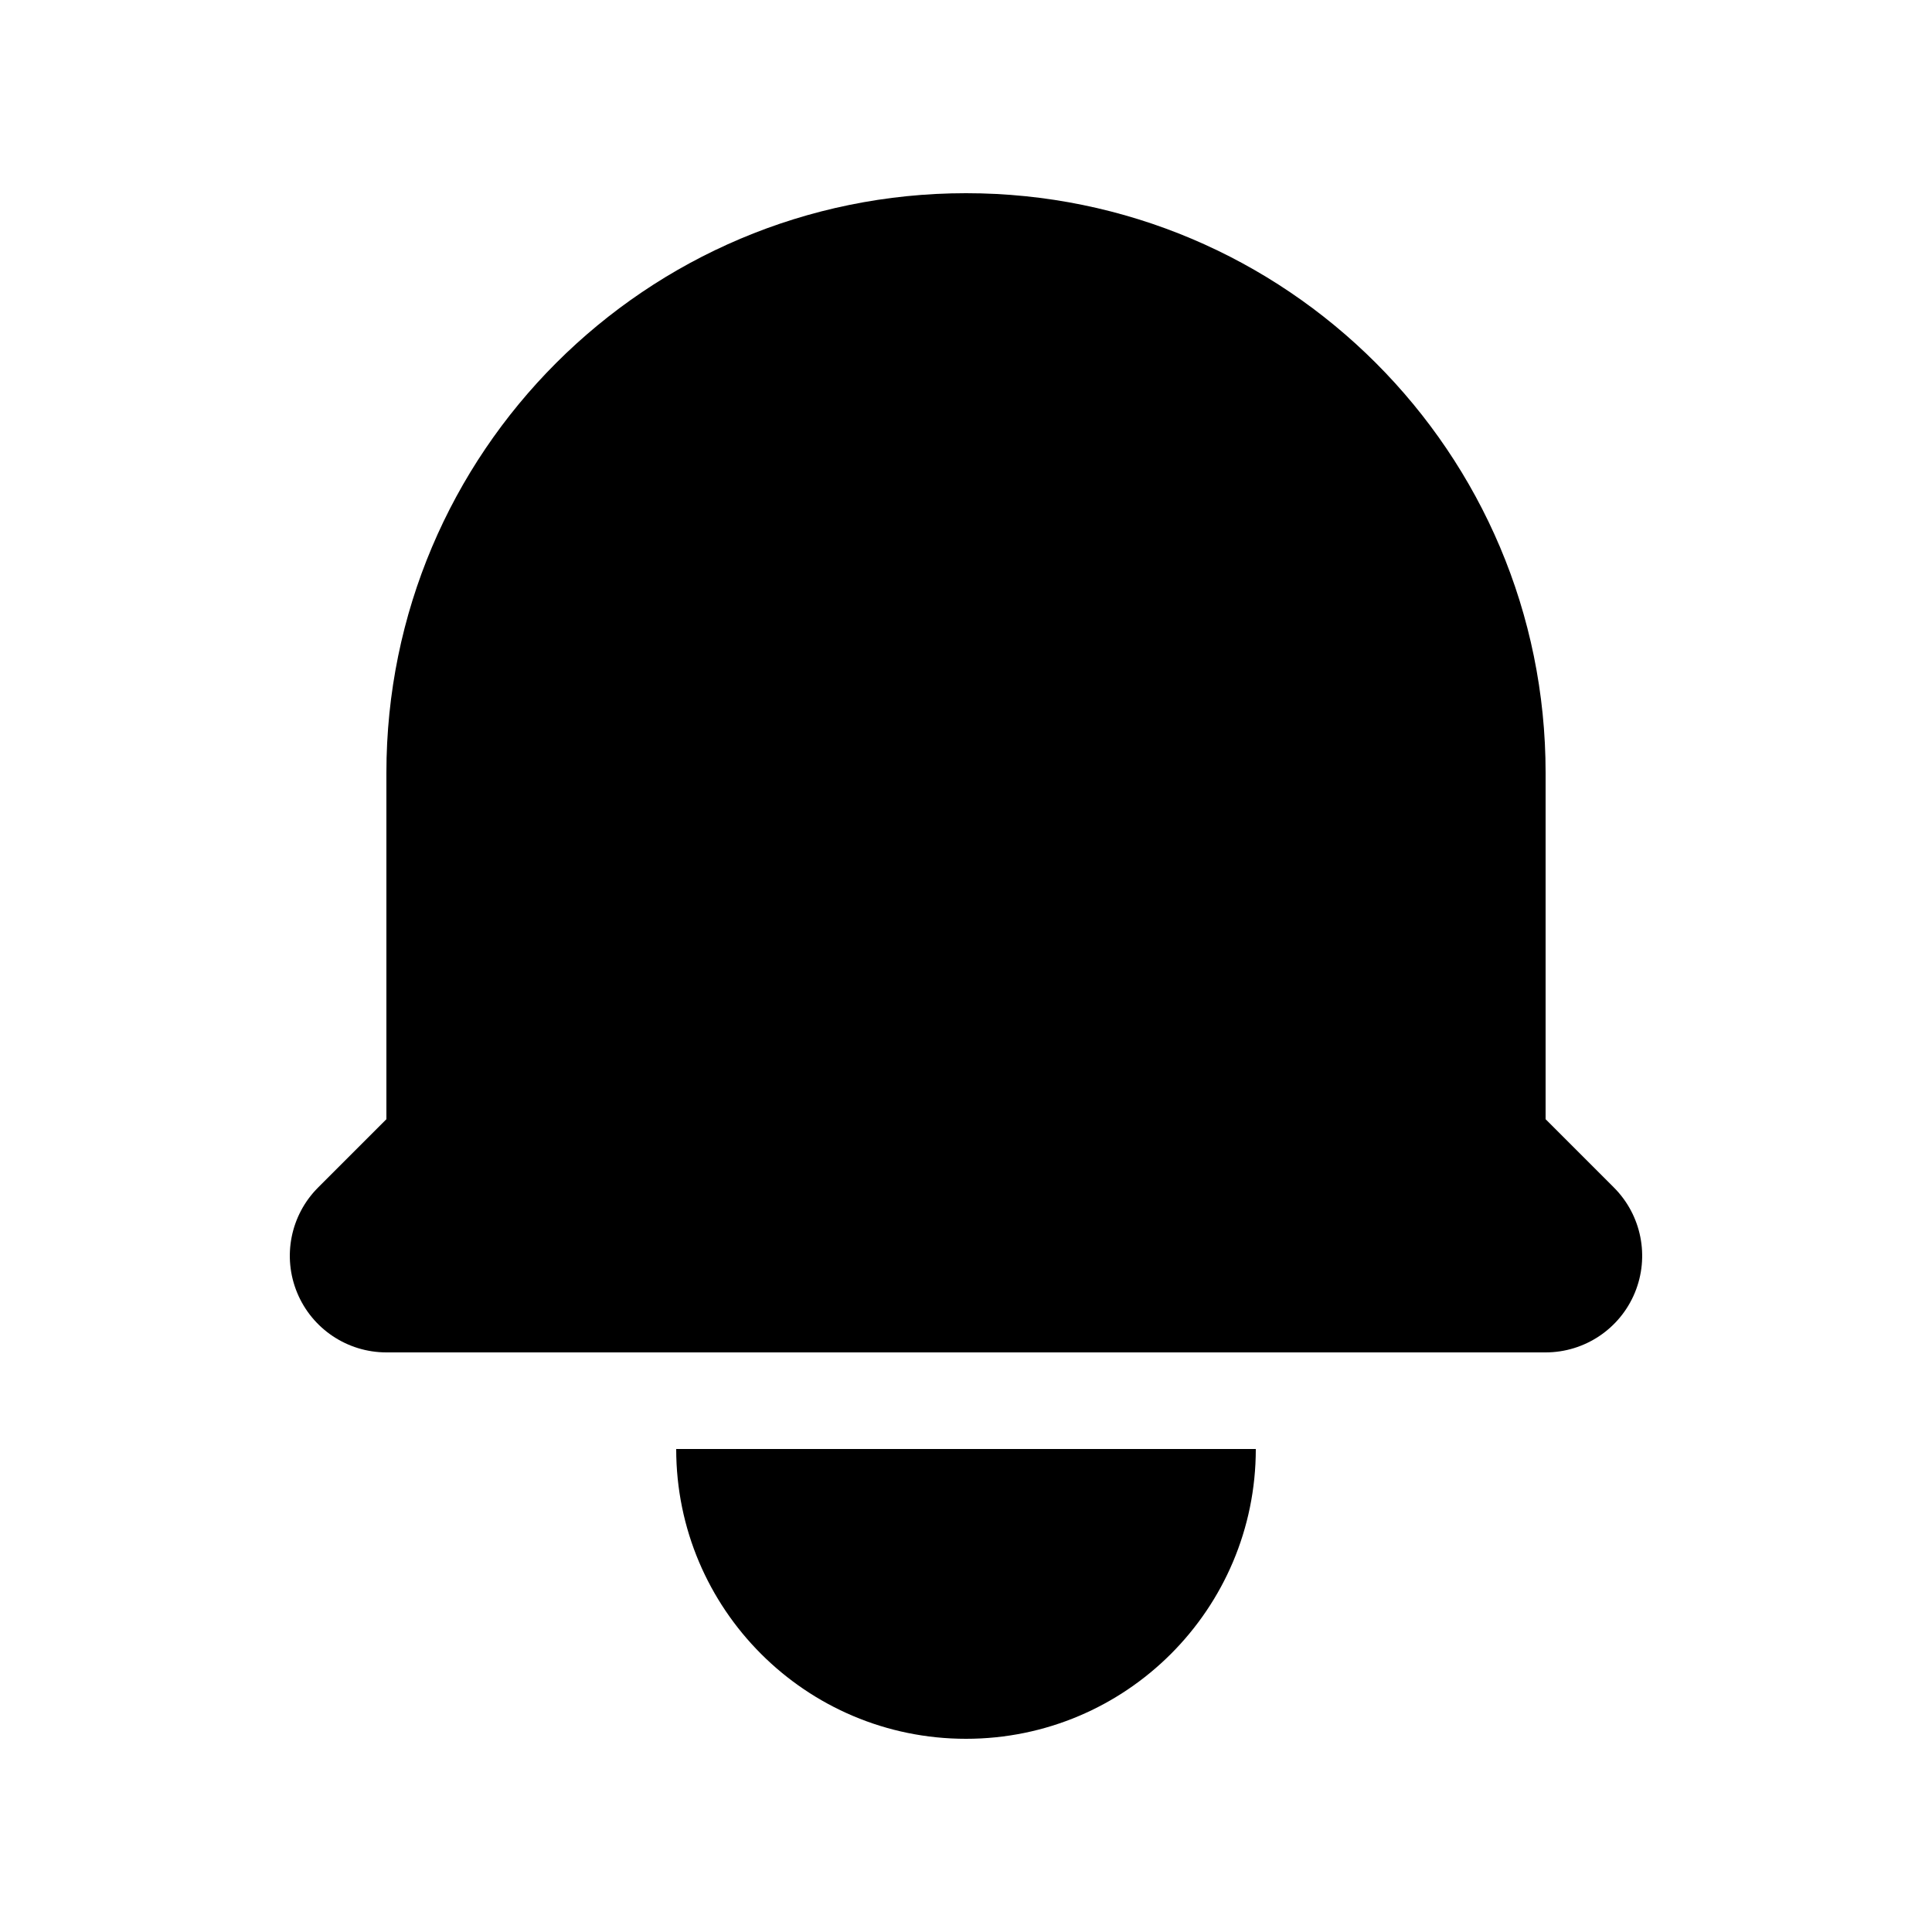
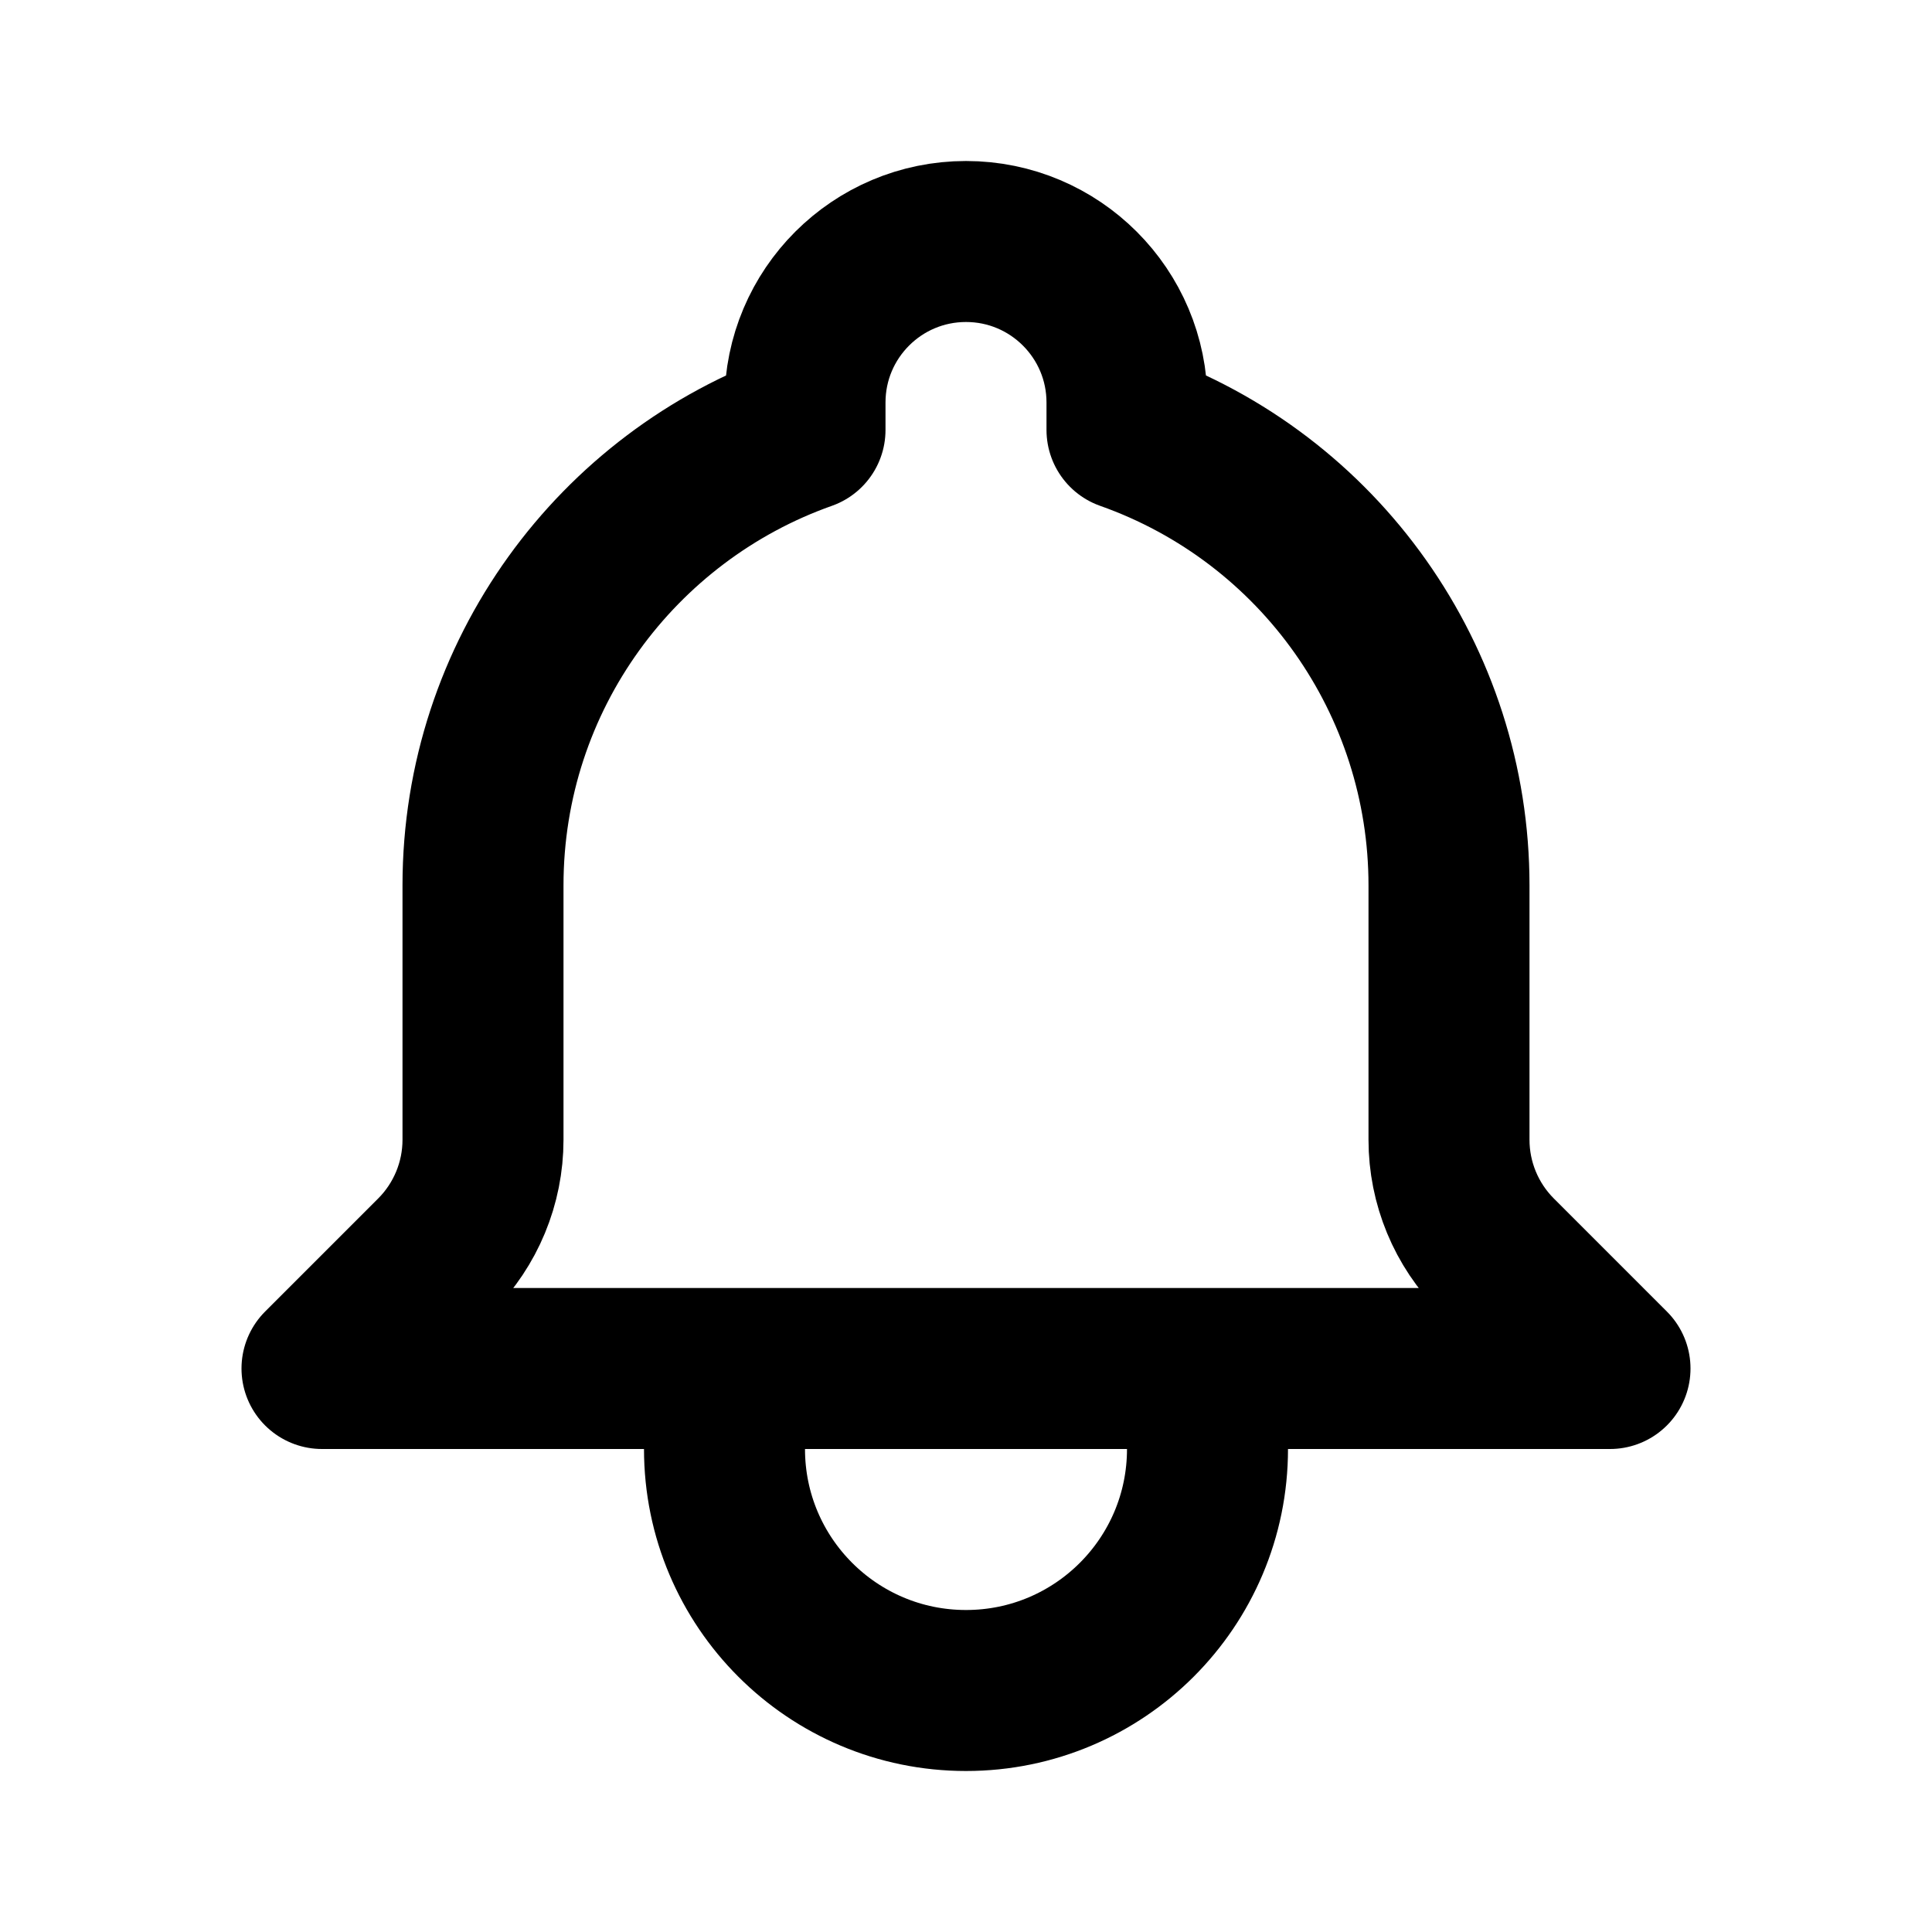
- <svg xmlns="http://www.w3.org/2000/svg" fill="currentColor" viewBox="0 0 20 20">
-   <path d="M10 2a6 6 0 00-6 6v3.586l-.707.707A1 1 0 004 14h12a1 1 0 00.707-1.707L16 11.586V8a6 6 0 00-6-6zM10 18a3 3 0 01-3-3h6a3 3 0 01-3 3z" />
+ <svg xmlns="http://www.w3.org/2000/svg" fill="none" stroke="currentColor" viewBox="0 0 24 24">
+   <path stroke-linecap="round" stroke-linejoin="round" stroke-width="2" d="M15 17h5l-1.405-1.405A2.032 2.032 0 0118 14.158V11a6.002 6.002 0 00-4-5.659V5a2 2 0 10-4 0v.341C7.67 6.165 6 8.388 6 11v3.159c0 .538-.214 1.055-.595 1.436L4 17h5m6 0v1a3 3 0 11-6 0v-1m6 0H9" />
</svg>
